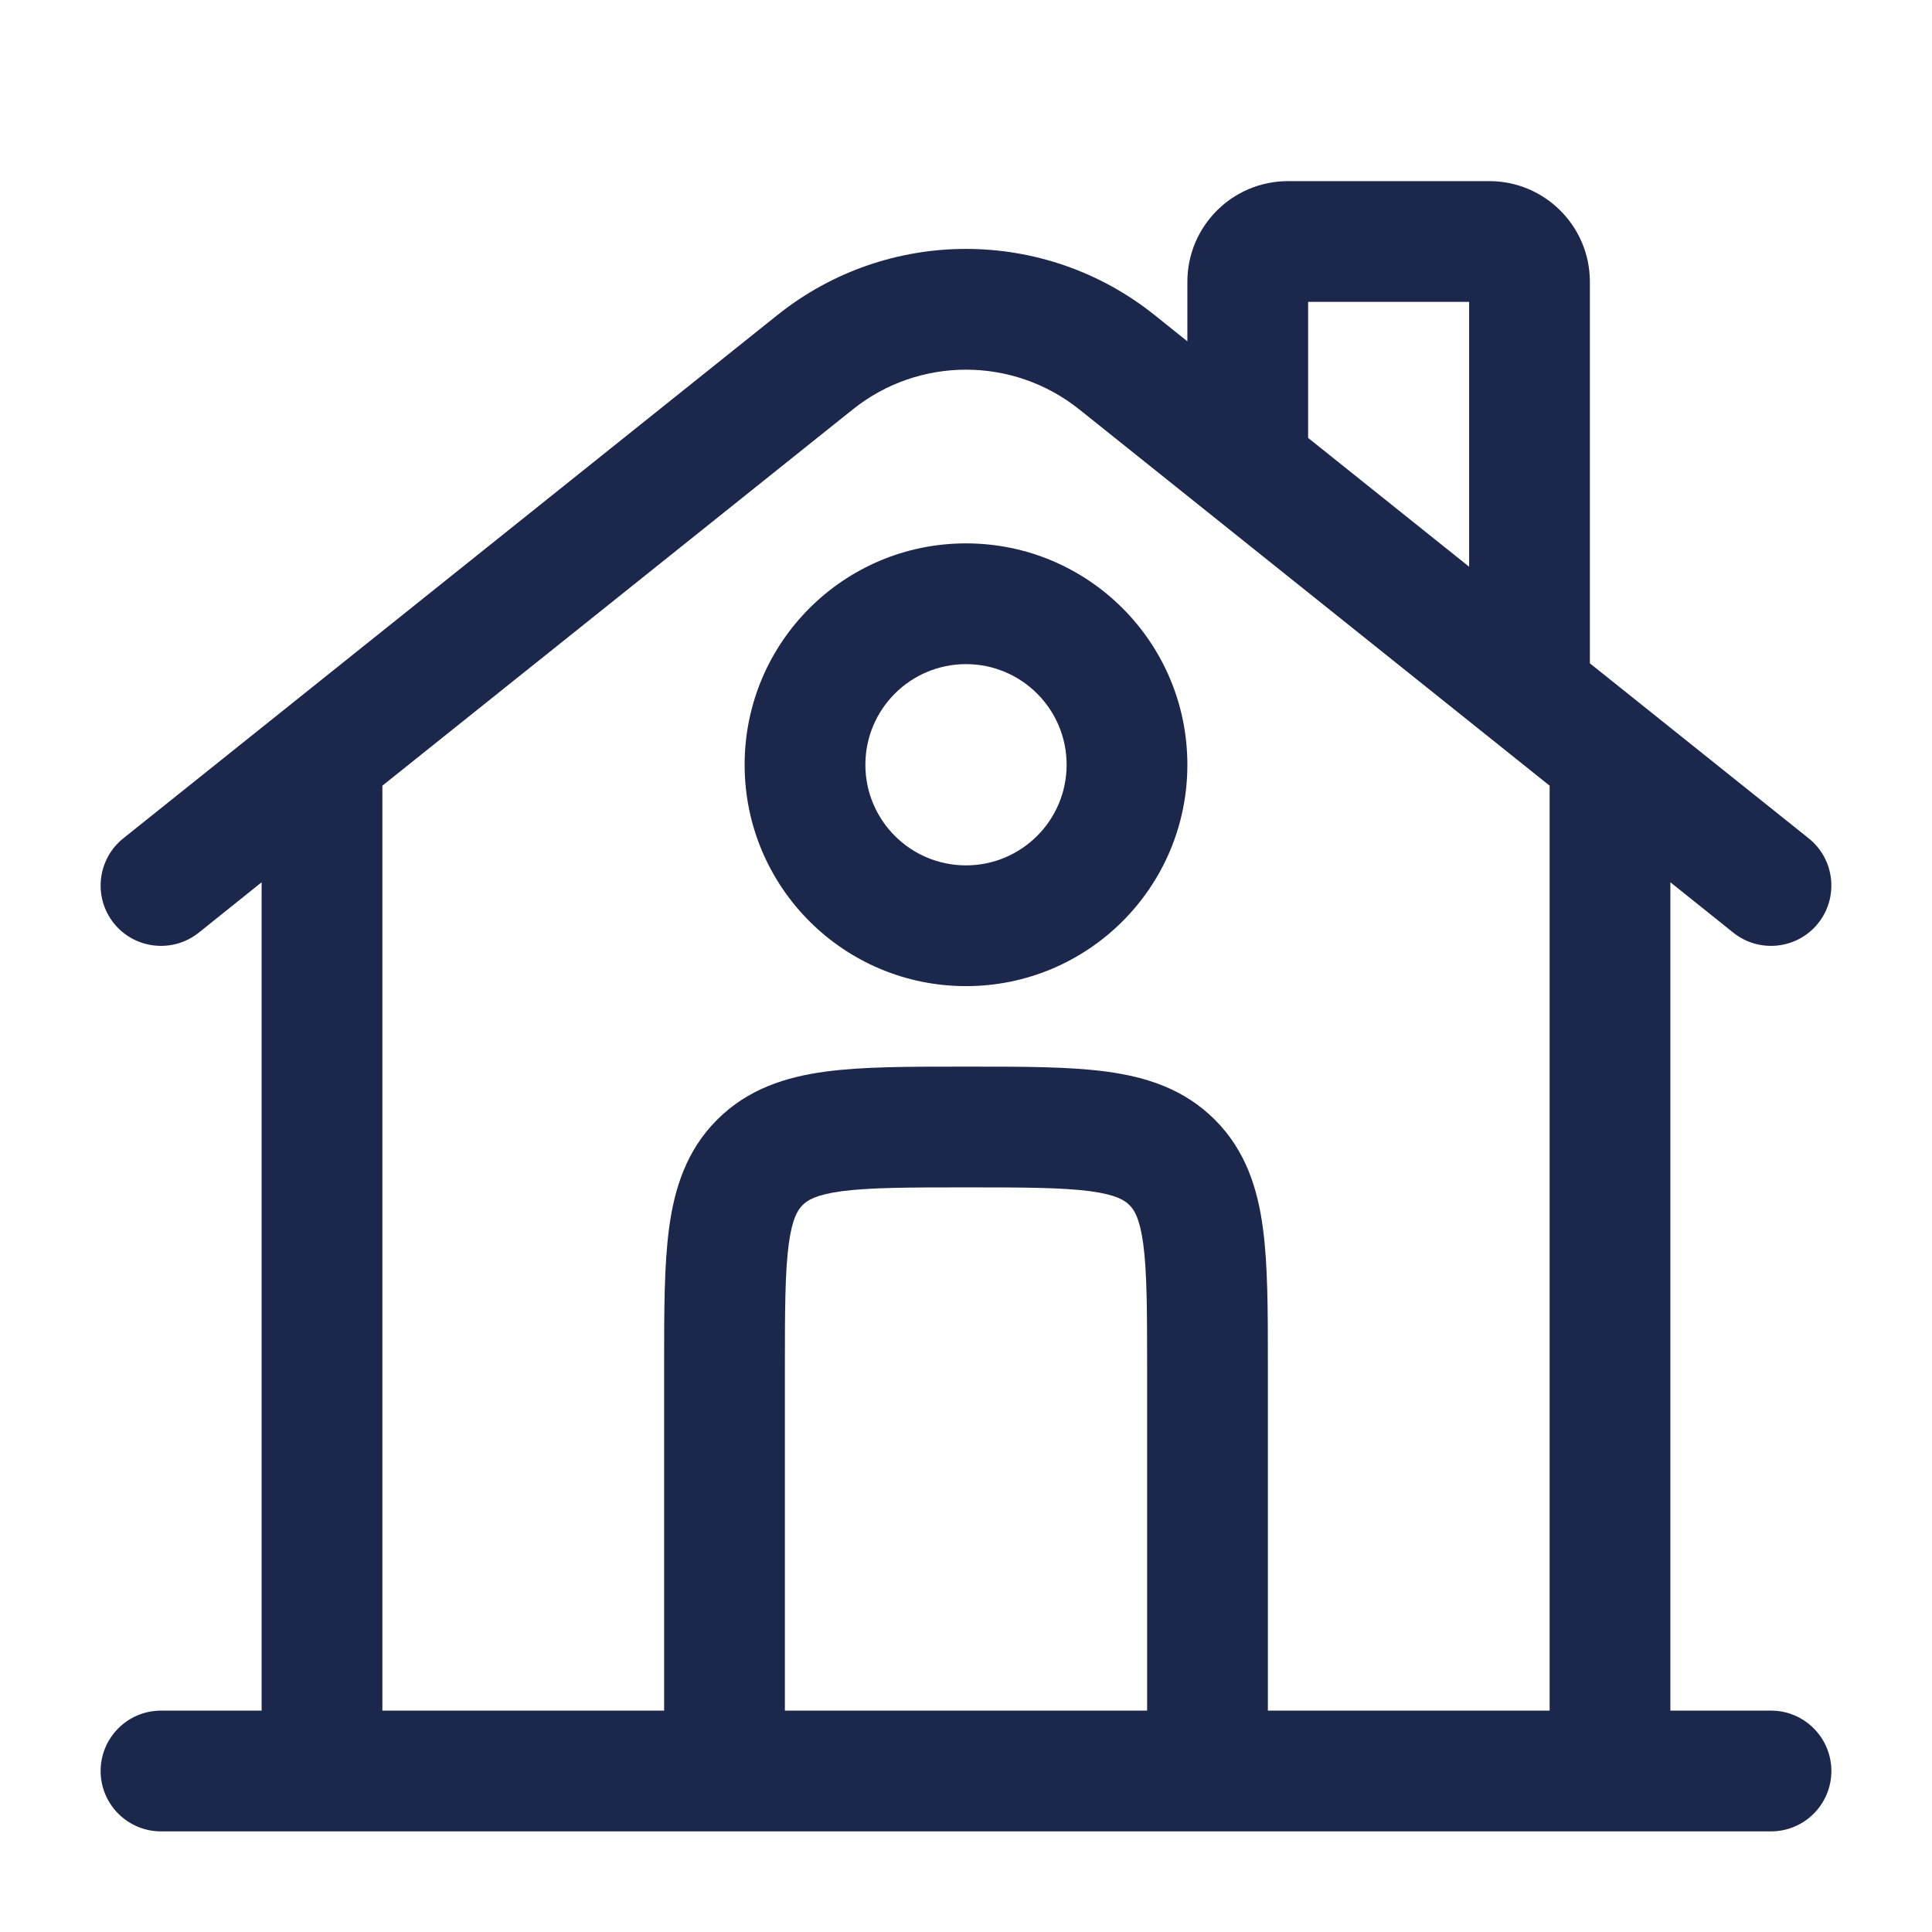
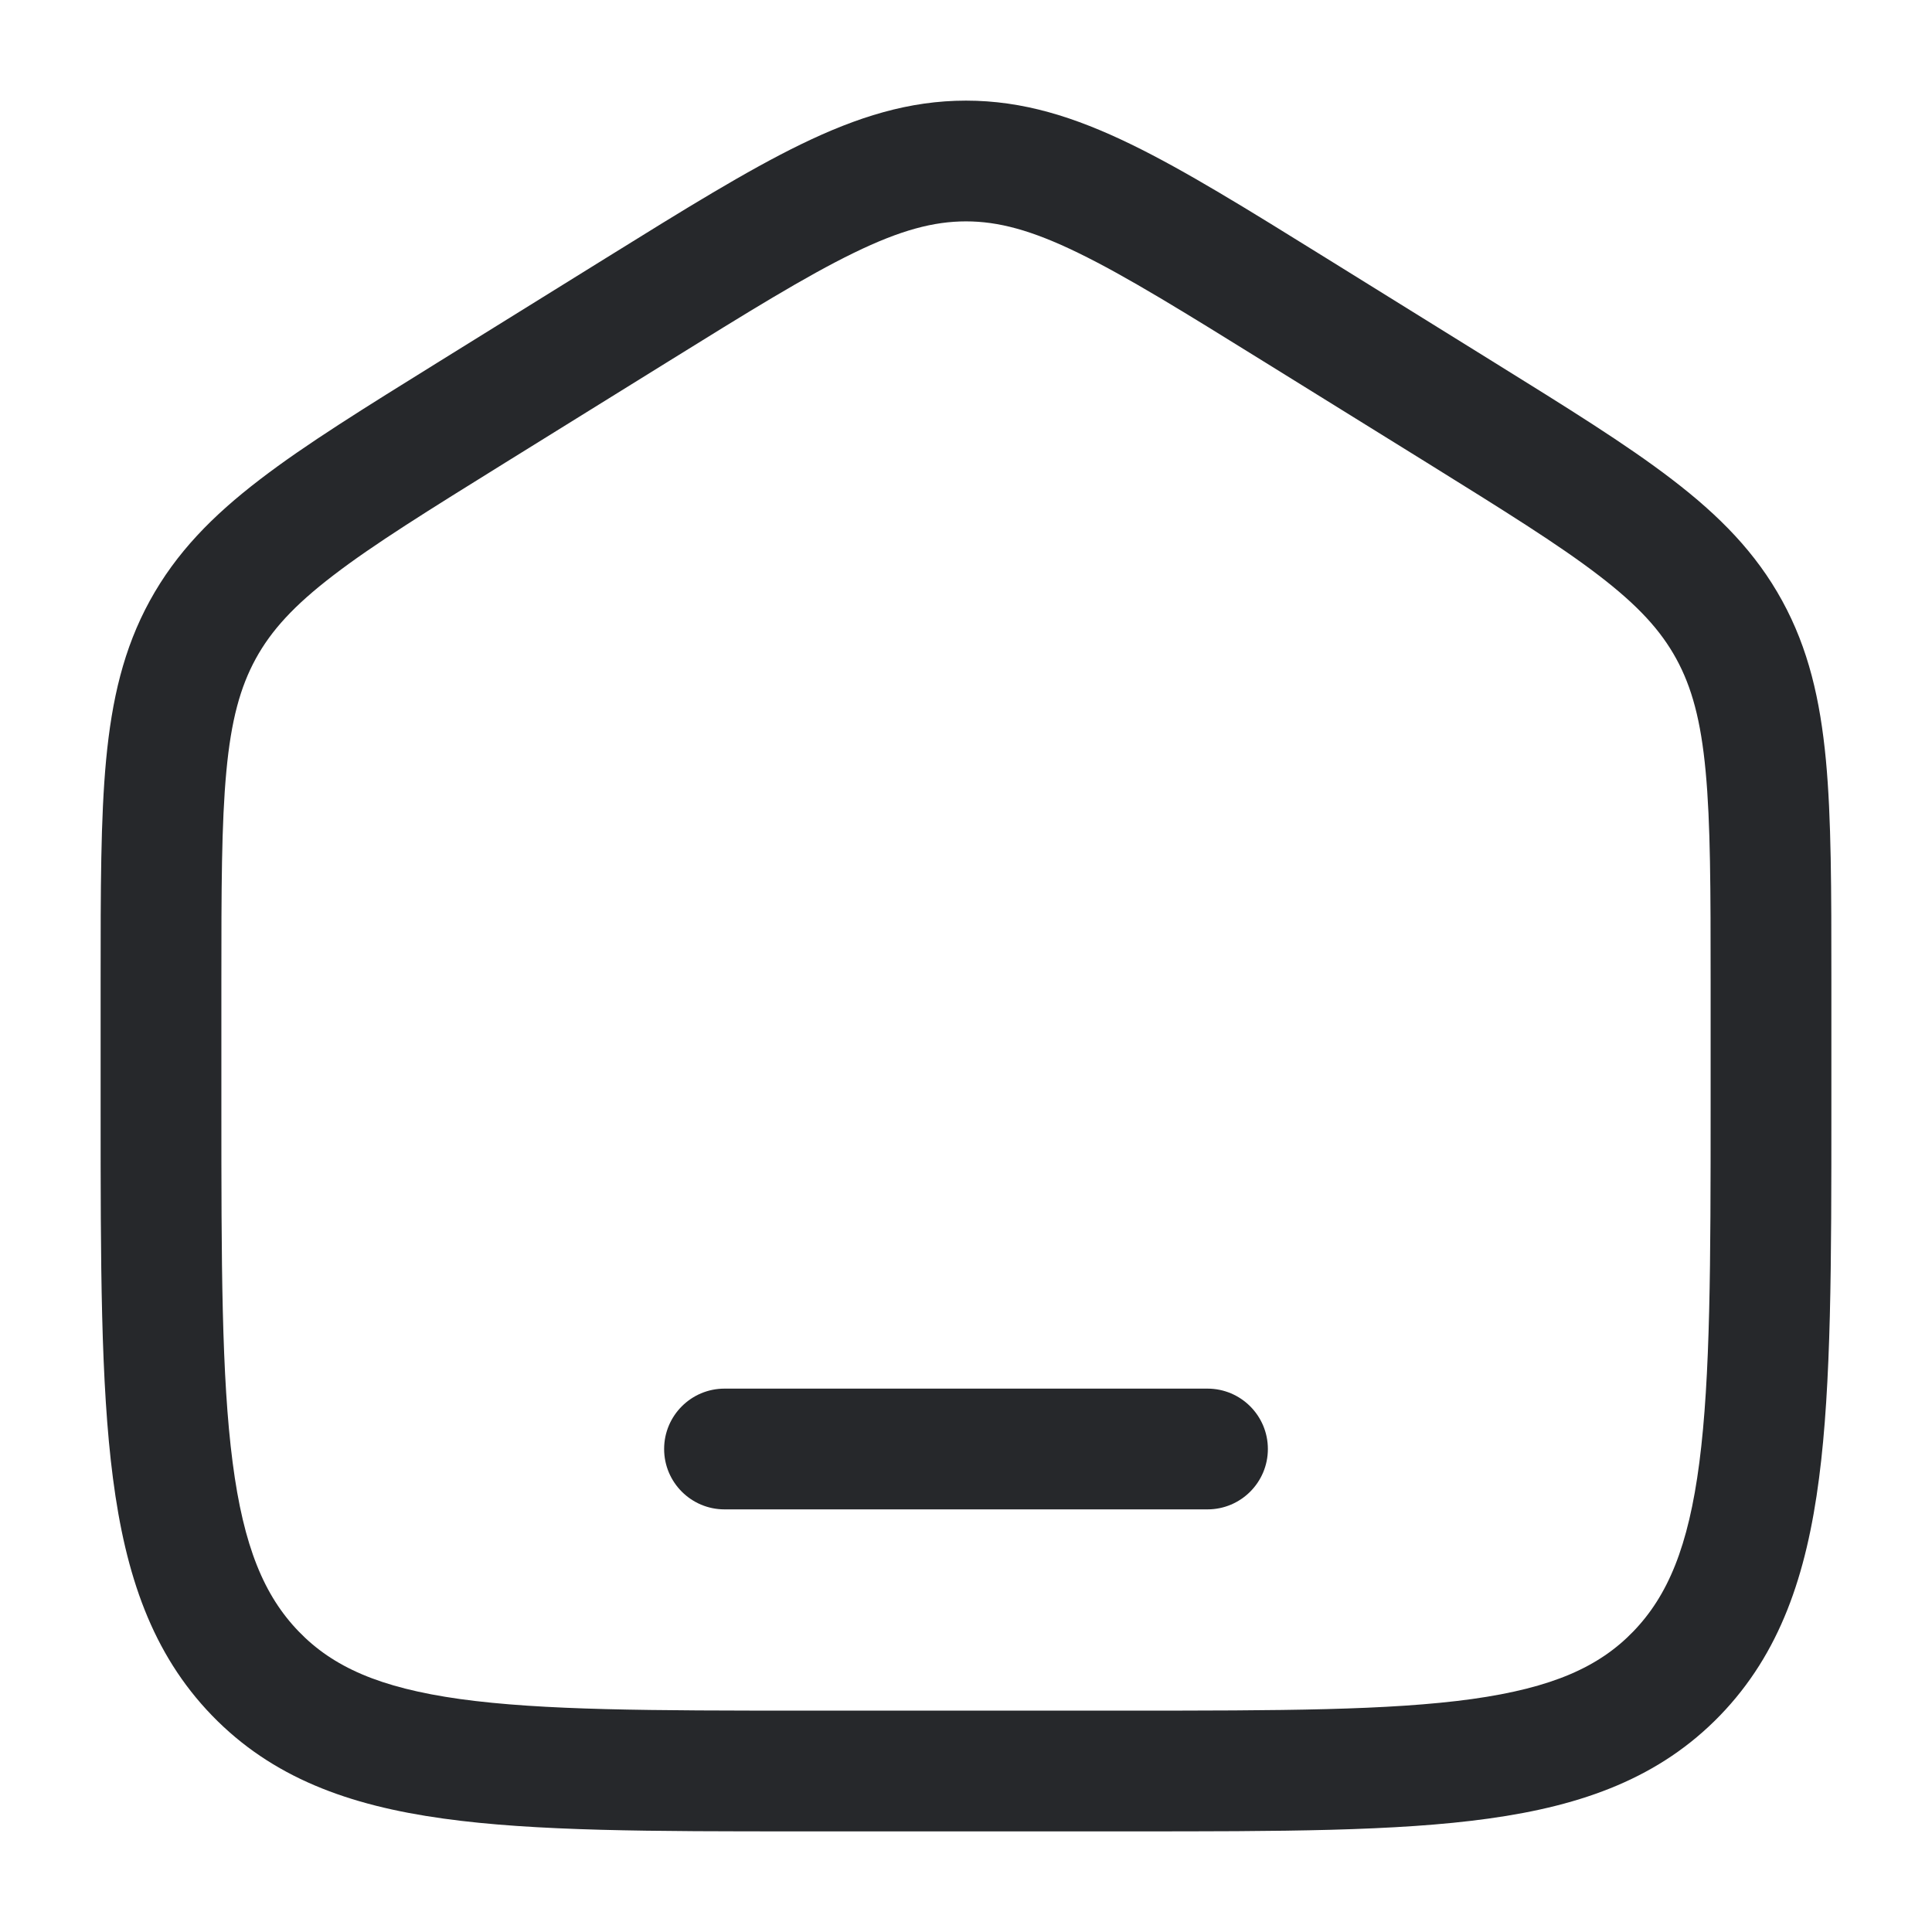
<svg xmlns="http://www.w3.org/2000/svg" width="24" height="24" viewBox="0 0 24 24" fill="none">
-   <path fill-rule="evenodd" clip-rule="evenodd" d="M16.25 3.75V5.44L18.25 7.04V3.75H16.25ZM19.75 8.24V3.5C19.75 2.81 19.19 2.25 18.5 2.25H16C15.31 2.25 14.75 2.81 14.75 3.5V4.24L14.343 3.914C12.973 2.818 11.027 2.818 9.657 3.914L1.532 10.414C1.208 10.673 1.156 11.145 1.414 11.469C1.673 11.792 2.145 11.844 2.469 11.586L3.25 10.96V21.25H2C1.586 21.25 1.25 21.586 1.25 22C1.25 22.414 1.586 22.75 2 22.75H22C22.414 22.75 22.75 22.414 22.75 22C22.75 21.586 22.414 21.25 22 21.25H20.75V10.96L21.532 11.586C21.855 11.844 22.327 11.792 22.586 11.469C22.844 11.145 22.792 10.673 22.468 10.414L19.75 8.24ZM19.25 9.76L13.406 5.085C12.584 4.428 11.416 4.428 10.595 5.085L4.75 9.76V21.25H8.25L8.25 16.951C8.25 16.286 8.25 15.713 8.312 15.254C8.378 14.762 8.527 14.291 8.909 13.909C9.291 13.527 9.763 13.378 10.254 13.312C10.713 13.25 11.286 13.25 11.951 13.25H12.049C12.714 13.25 13.287 13.25 13.746 13.312C14.238 13.378 14.709 13.527 15.091 13.909C15.473 14.291 15.622 14.762 15.688 15.254C15.75 15.713 15.75 16.286 15.75 16.951L15.75 21.25H19.25V9.76ZM14.25 21.25V17C14.25 16.272 14.248 15.801 14.202 15.454C14.158 15.129 14.088 15.027 14.03 14.97C13.973 14.913 13.871 14.842 13.546 14.798C13.199 14.752 12.728 14.75 12 14.75C11.272 14.75 10.801 14.752 10.454 14.798C10.129 14.842 10.027 14.913 9.97 14.97C9.913 15.027 9.842 15.129 9.798 15.454C9.752 15.801 9.75 16.272 9.75 17V21.25H14.25ZM12 8.25C11.31 8.25 10.75 8.81 10.75 9.5C10.75 10.19 11.31 10.75 12 10.75C12.69 10.75 13.25 10.19 13.25 9.5C13.25 8.81 12.69 8.25 12 8.25ZM9.25 9.5C9.25 7.981 10.481 6.75 12 6.75C13.519 6.75 14.75 7.981 14.75 9.5C14.75 11.019 13.519 12.25 12 12.25C10.481 12.25 9.25 11.019 9.25 9.5Z" fill="#1C274C" />
+   <path d="M9 17.25C8.586 17.25 8.25 17.586 8.25 18C8.25 18.414 8.586 18.75 9 18.75H15C15.414 18.75 15.75 18.414 15.75 18C15.75 17.586 15.414 17.25 15 17.25H9Z" fill="#26282B" />
+   <path fill-rule="evenodd" clip-rule="evenodd" d="M12 1.25C11.292 1.25 10.649 1.453 9.951 1.792C9.276 2.12 8.496 2.604 7.523 3.208L5.456 4.491C4.535 5.063 3.797 5.52 3.229 5.956C2.64 6.407 2.188 6.866 1.861 7.463C1.535 8.058 1.389 8.692 1.318 9.441C1.25 10.166 1.25 11.054 1.25 12.167V13.78C1.25 15.684 1.25 17.187 1.403 18.362C1.559 19.567 1.889 20.54 2.632 21.309C3.38 22.082 4.33 22.428 5.508 22.591C6.648 22.75 8.106 22.75 9.942 22.75H14.058C15.894 22.75 17.352 22.75 18.492 22.591C19.669 22.428 20.62 22.082 21.368 21.309C22.111 20.54 22.441 19.567 22.597 18.362C22.75 17.187 22.75 15.684 22.75 13.78V12.167C22.75 11.054 22.75 10.166 22.682 9.441C22.611 8.692 22.465 8.058 22.139 7.463C21.812 6.866 21.36 6.407 20.771 5.956C20.203 5.52 19.465 5.063 18.544 4.491L16.477 3.208C15.504 2.604 14.724 2.12 14.049 1.792C13.351 1.453 12.708 1.25 12 1.25ZM8.28 4.504C9.295 3.874 10.009 3.432 10.607 3.141C11.188 2.858 11.6 2.75 12 2.75C12.4 2.75 12.812 2.858 13.393 3.141C13.991 3.432 14.705 3.874 15.72 4.504L17.721 5.745C18.681 6.342 19.356 6.761 19.859 7.147C20.349 7.522 20.63 7.831 20.823 8.183C21.016 8.536 21.129 8.949 21.188 9.581C21.249 10.229 21.25 11.046 21.25 12.204V13.725C21.25 15.696 21.248 17.101 21.11 18.168C20.974 19.216 20.717 19.824 20.289 20.267C19.865 20.706 19.287 20.966 18.286 21.106C17.26 21.248 15.908 21.25 14 21.25H10C8.092 21.25 6.74 21.248 5.714 21.106C4.713 20.966 4.135 20.706 3.711 20.267C3.283 19.824 3.026 19.216 2.89 18.168C2.751 17.101 2.75 15.696 2.75 13.725V12.204C2.75 11.046 2.751 10.229 2.812 9.581C2.871 8.949 2.984 8.536 3.177 8.183C3.37 7.831 3.651 7.522 4.141 7.147C4.644 6.761 5.319 6.342 6.28 5.745L8.28 4.504Z" fill="#26282B" />
</svg>
